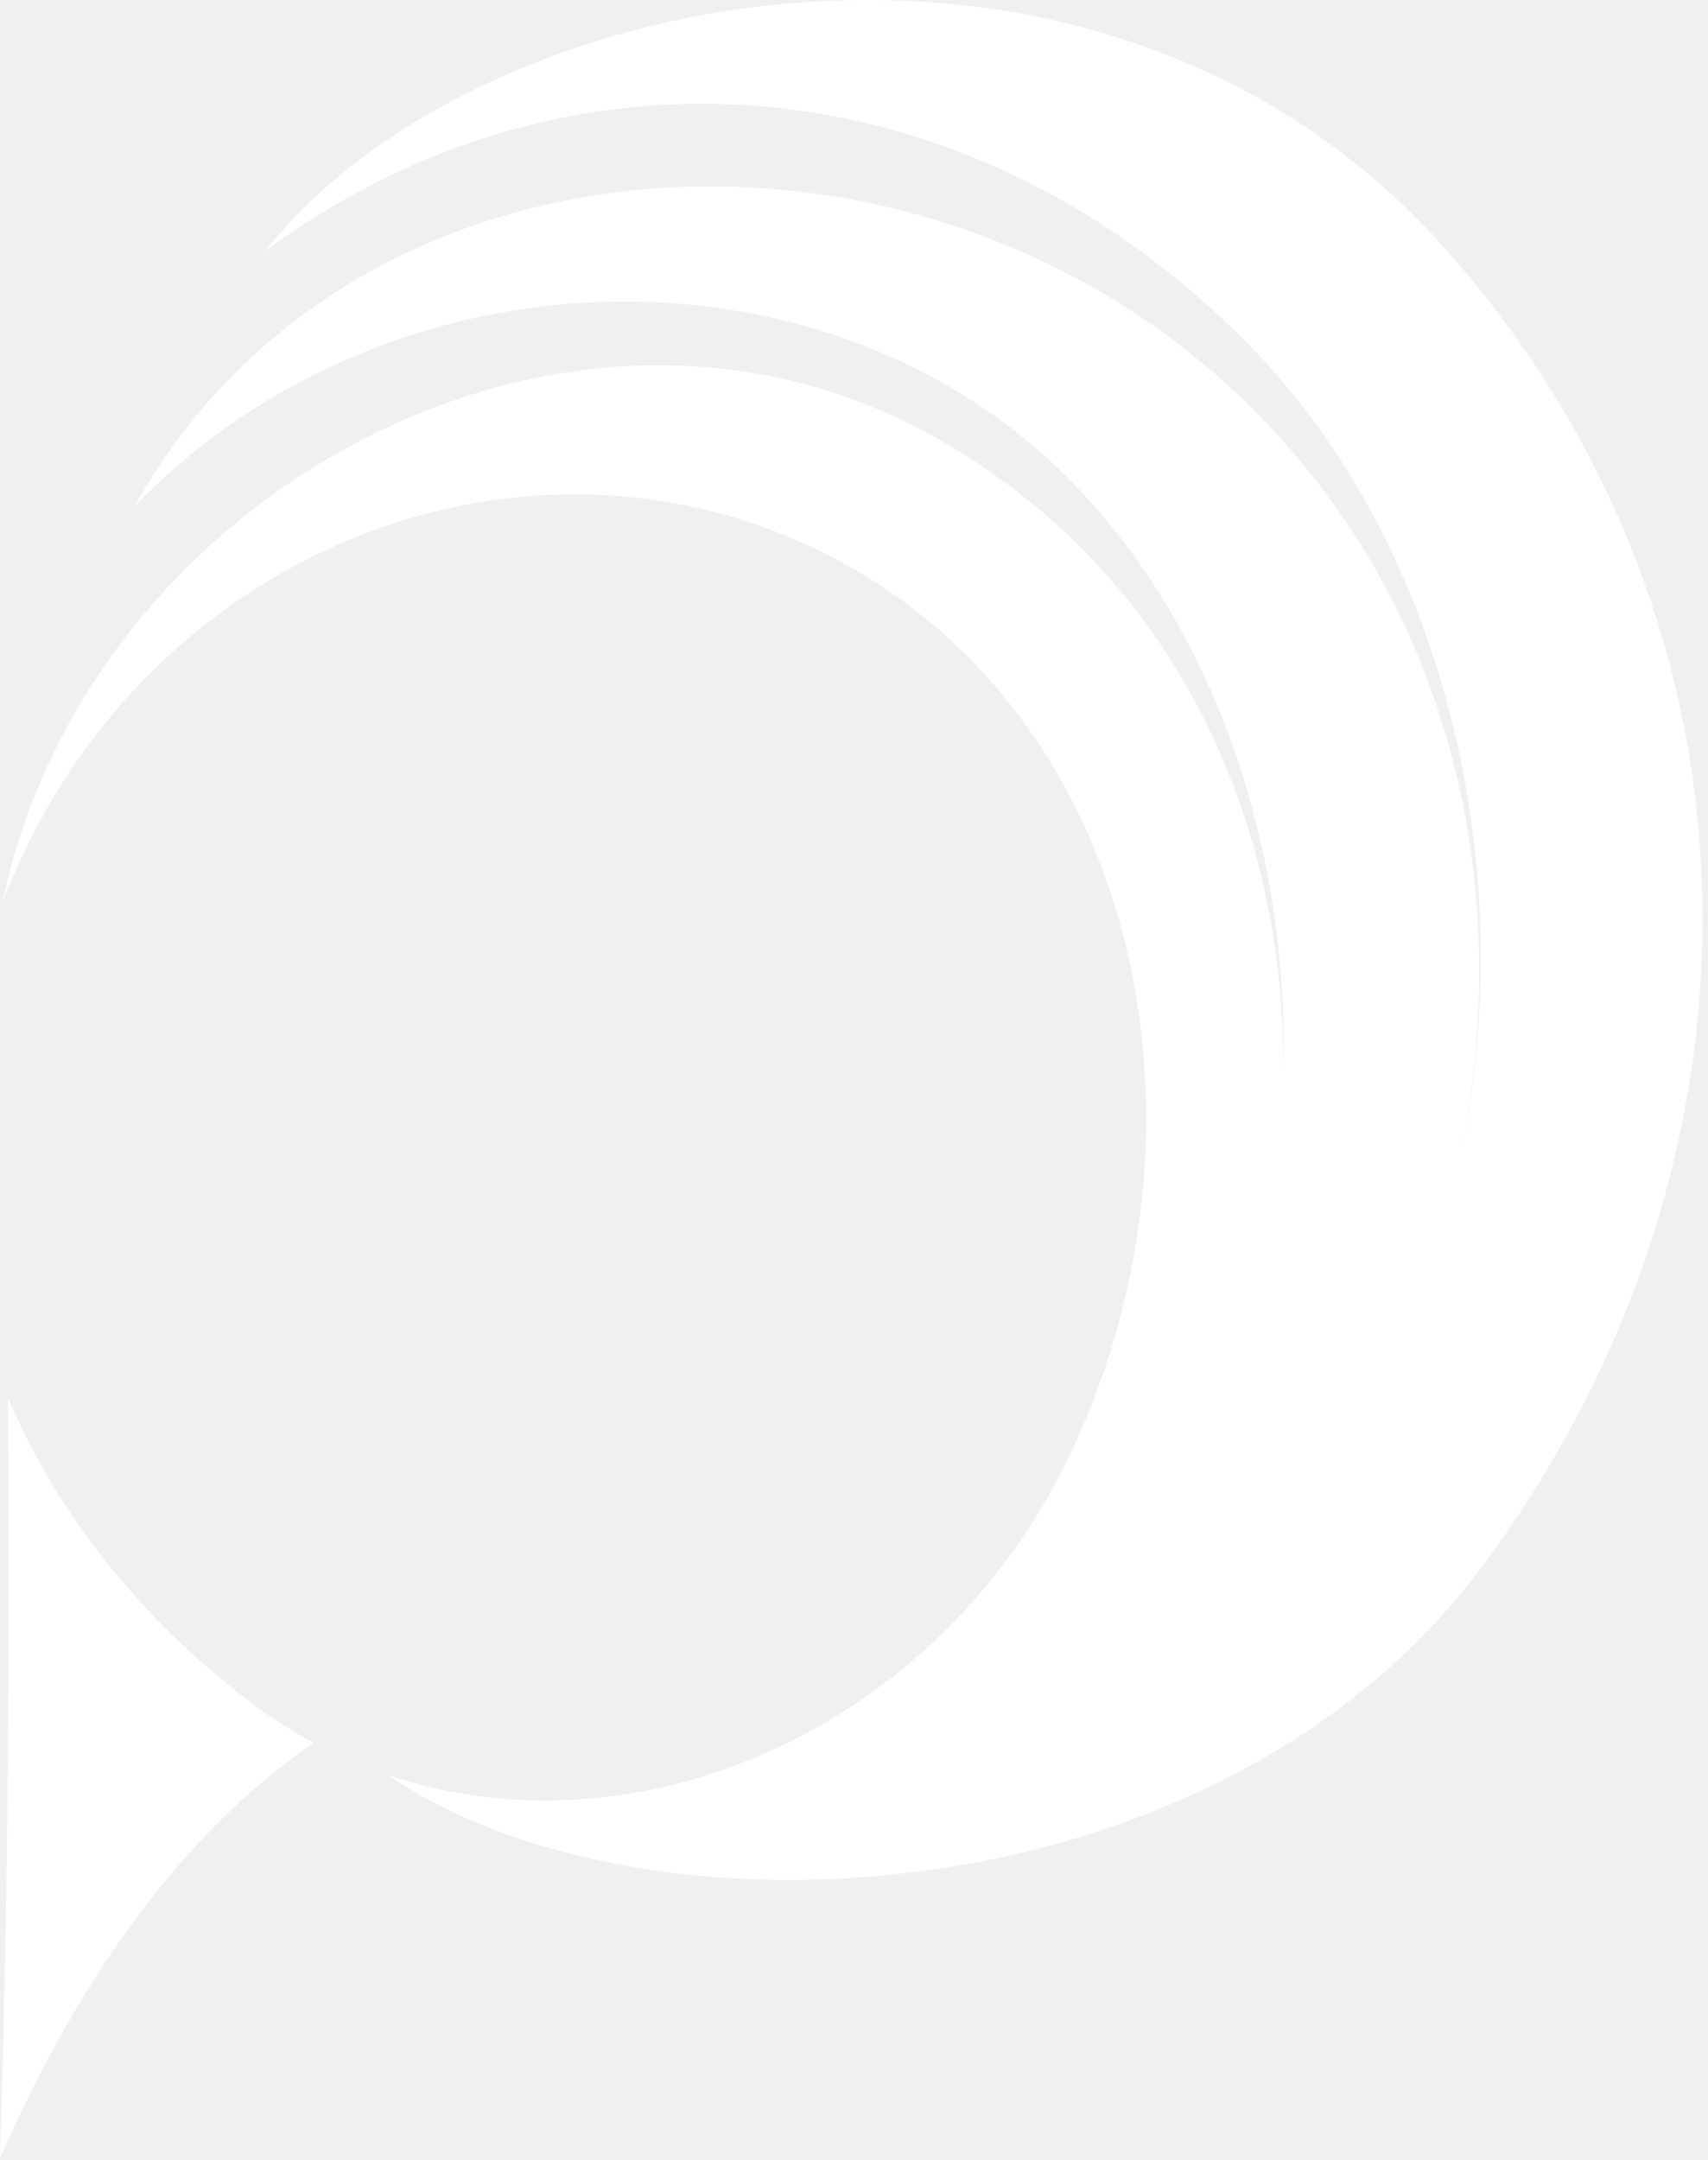
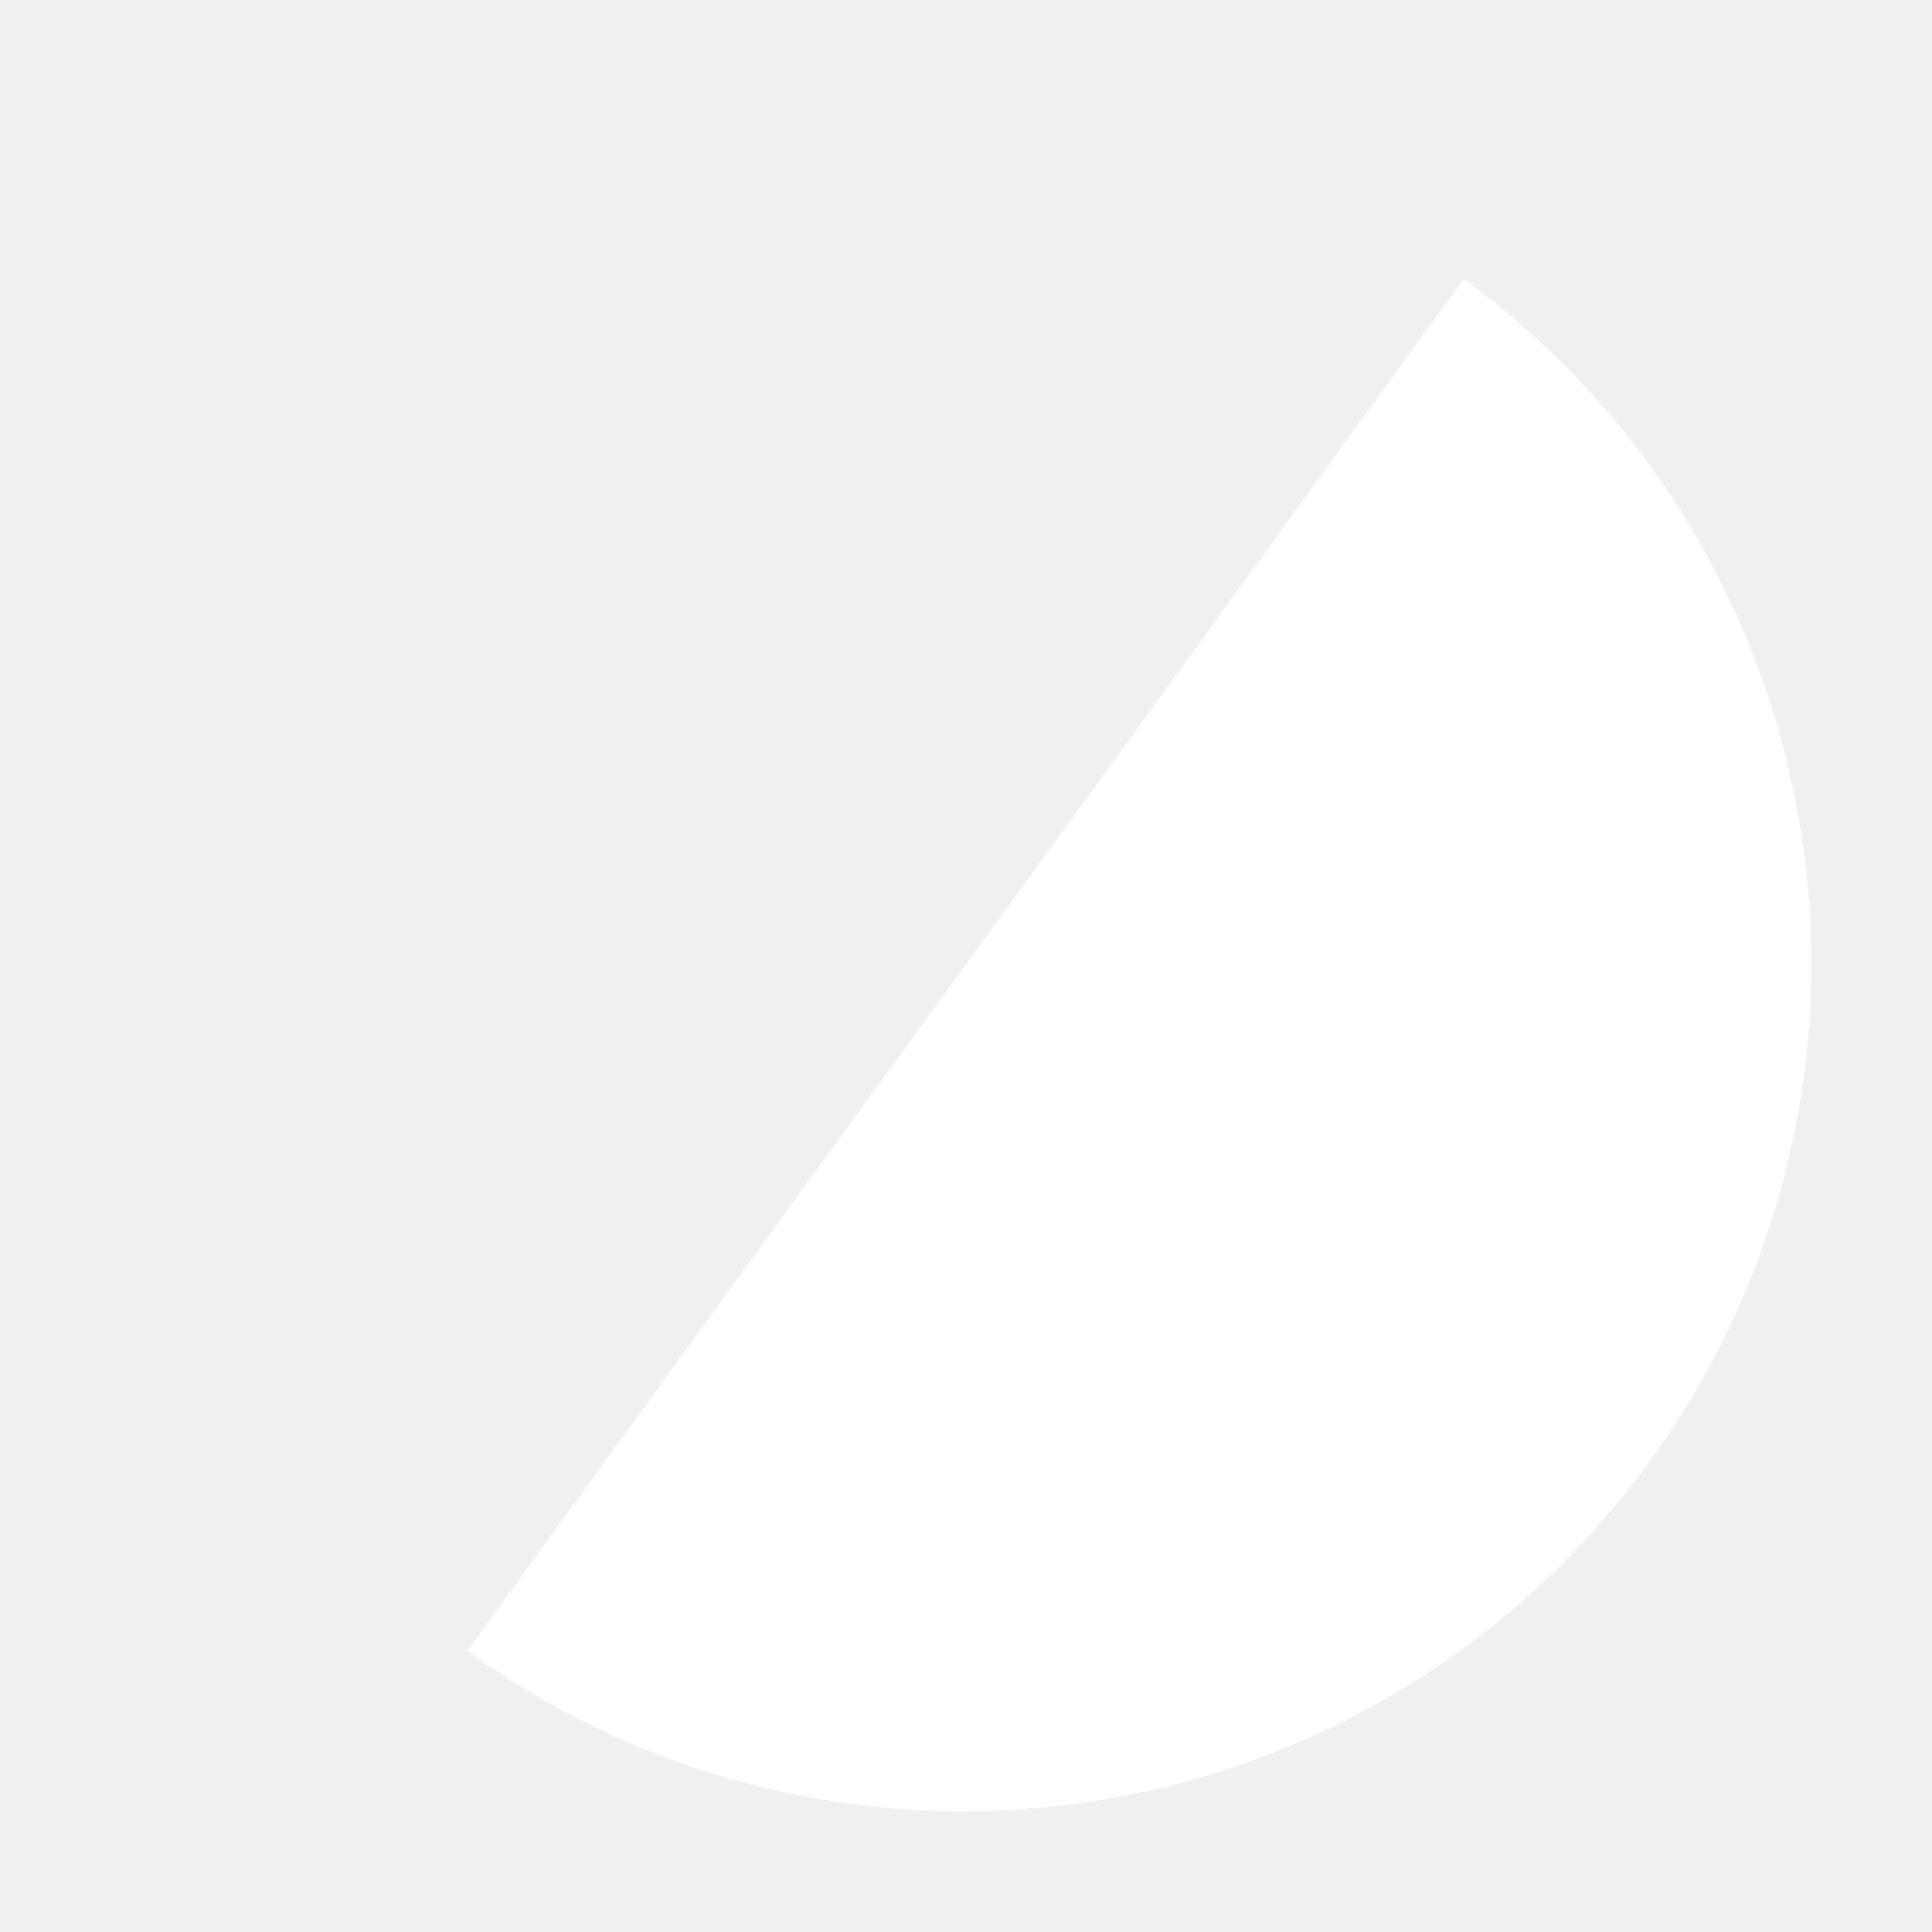
- <svg xmlns="http://www.w3.org/2000/svg" viewBox="0 0 336 425">
-   <path fill="#ffffff" d="M1.58 275.037c9.757 22.907 26.116 43.478 47.585 59.785a96.346 96.346 0 0012.521 8.075C37.05 359.94 16.486 387.177 0 424.599l.192-6.32.18-6.365.17-6.41.158-6.456.074-3.246.14-6.524.067-3.28.123-6.593.112-6.638.052-3.337.095-6.707.043-3.37.077-6.776.035-3.405.06-6.843c.01-1.145.018-2.291.026-3.44l.043-6.912.017-3.473.026-6.98.018-10.557-.003-7.095-.014-7.14-.026-7.186-.06-10.865-.025-3.644zM284.564 49.143c66.083 74.541 66.083 180.229 6.836 259.4-51.737 69.136-163.631 75.219-214.367 41.17l.058.032c-.33-.176-.66-.354-.989-.534l1.268.472c-.377-.147-.754-.297-1.131-.448 49.287 16.667 107.931-9.04 133.67-61.724 30.684-62.805 15.85-141.984-41.637-175.396-57.486-33.413-132.273-8.435-162.957 54.37a147.221 147.221 0 00-4.21 9.438l-.58 1.458c16.9-80.587 111.393-131.55 182.986-91.605 48.829 27.245 69.588 77.173 69 125.934 1.496-47.064-15.386-94.008-47.447-122.437C156.443 46.161 74.86 49.55 26.346 99.736a189.251 189.251 0 013.426-5.664c45.104-71.726 153.93-76.153 216.61-13.72 42.118 41.952 51.683 99.95 40.164 151.045 13.875-60.403-2.799-124.96-40.948-163.713-54.115-54.972-130.731-62.24-190.261-20.549-1.114.78-2.21 1.575-3.287 2.383a100.639 100.639 0 014.429-5.182c45.45-49.63 162.002-69.735 228.085 4.807z" />
+ <svg xmlns="http://www.w3.org/2000/svg" fill="none" viewBox="0 0 368 368">
+   <defs />
+   <g clip-path="url(#clip0)">
+     <rect width="368" height="368" fill="none" rx="184" />
+     <g clip-path="url(#clip1)">
+       <path fill="#fff" d="M355.229-52.045l43.42 31.542L.212 527.967l-43.42-31.542z" />
+       <path fill="#fff" d="M398.648-20.503l43.42 31.542-398.436 548.47-43.42-31.542z" />
+       <path fill="#fff" d="M442.068 11.039l43.42 31.542L87.051 591.05l-43.42-31.542z" />
+     </g>
+   </g>
+   <defs>
+     <clipPath id="clip0">
+       <rect width="368" height="368" fill="none" rx="184" />
+     </clipPath>
+     <clipPath id="clip1">
+       <rect width="323" height="323" x="147.757" y="-42.081" fill="none" rx="161.5" transform="rotate(35.996 147.757 -42.081)" />
+     </clipPath>
+   </defs>
</svg>
